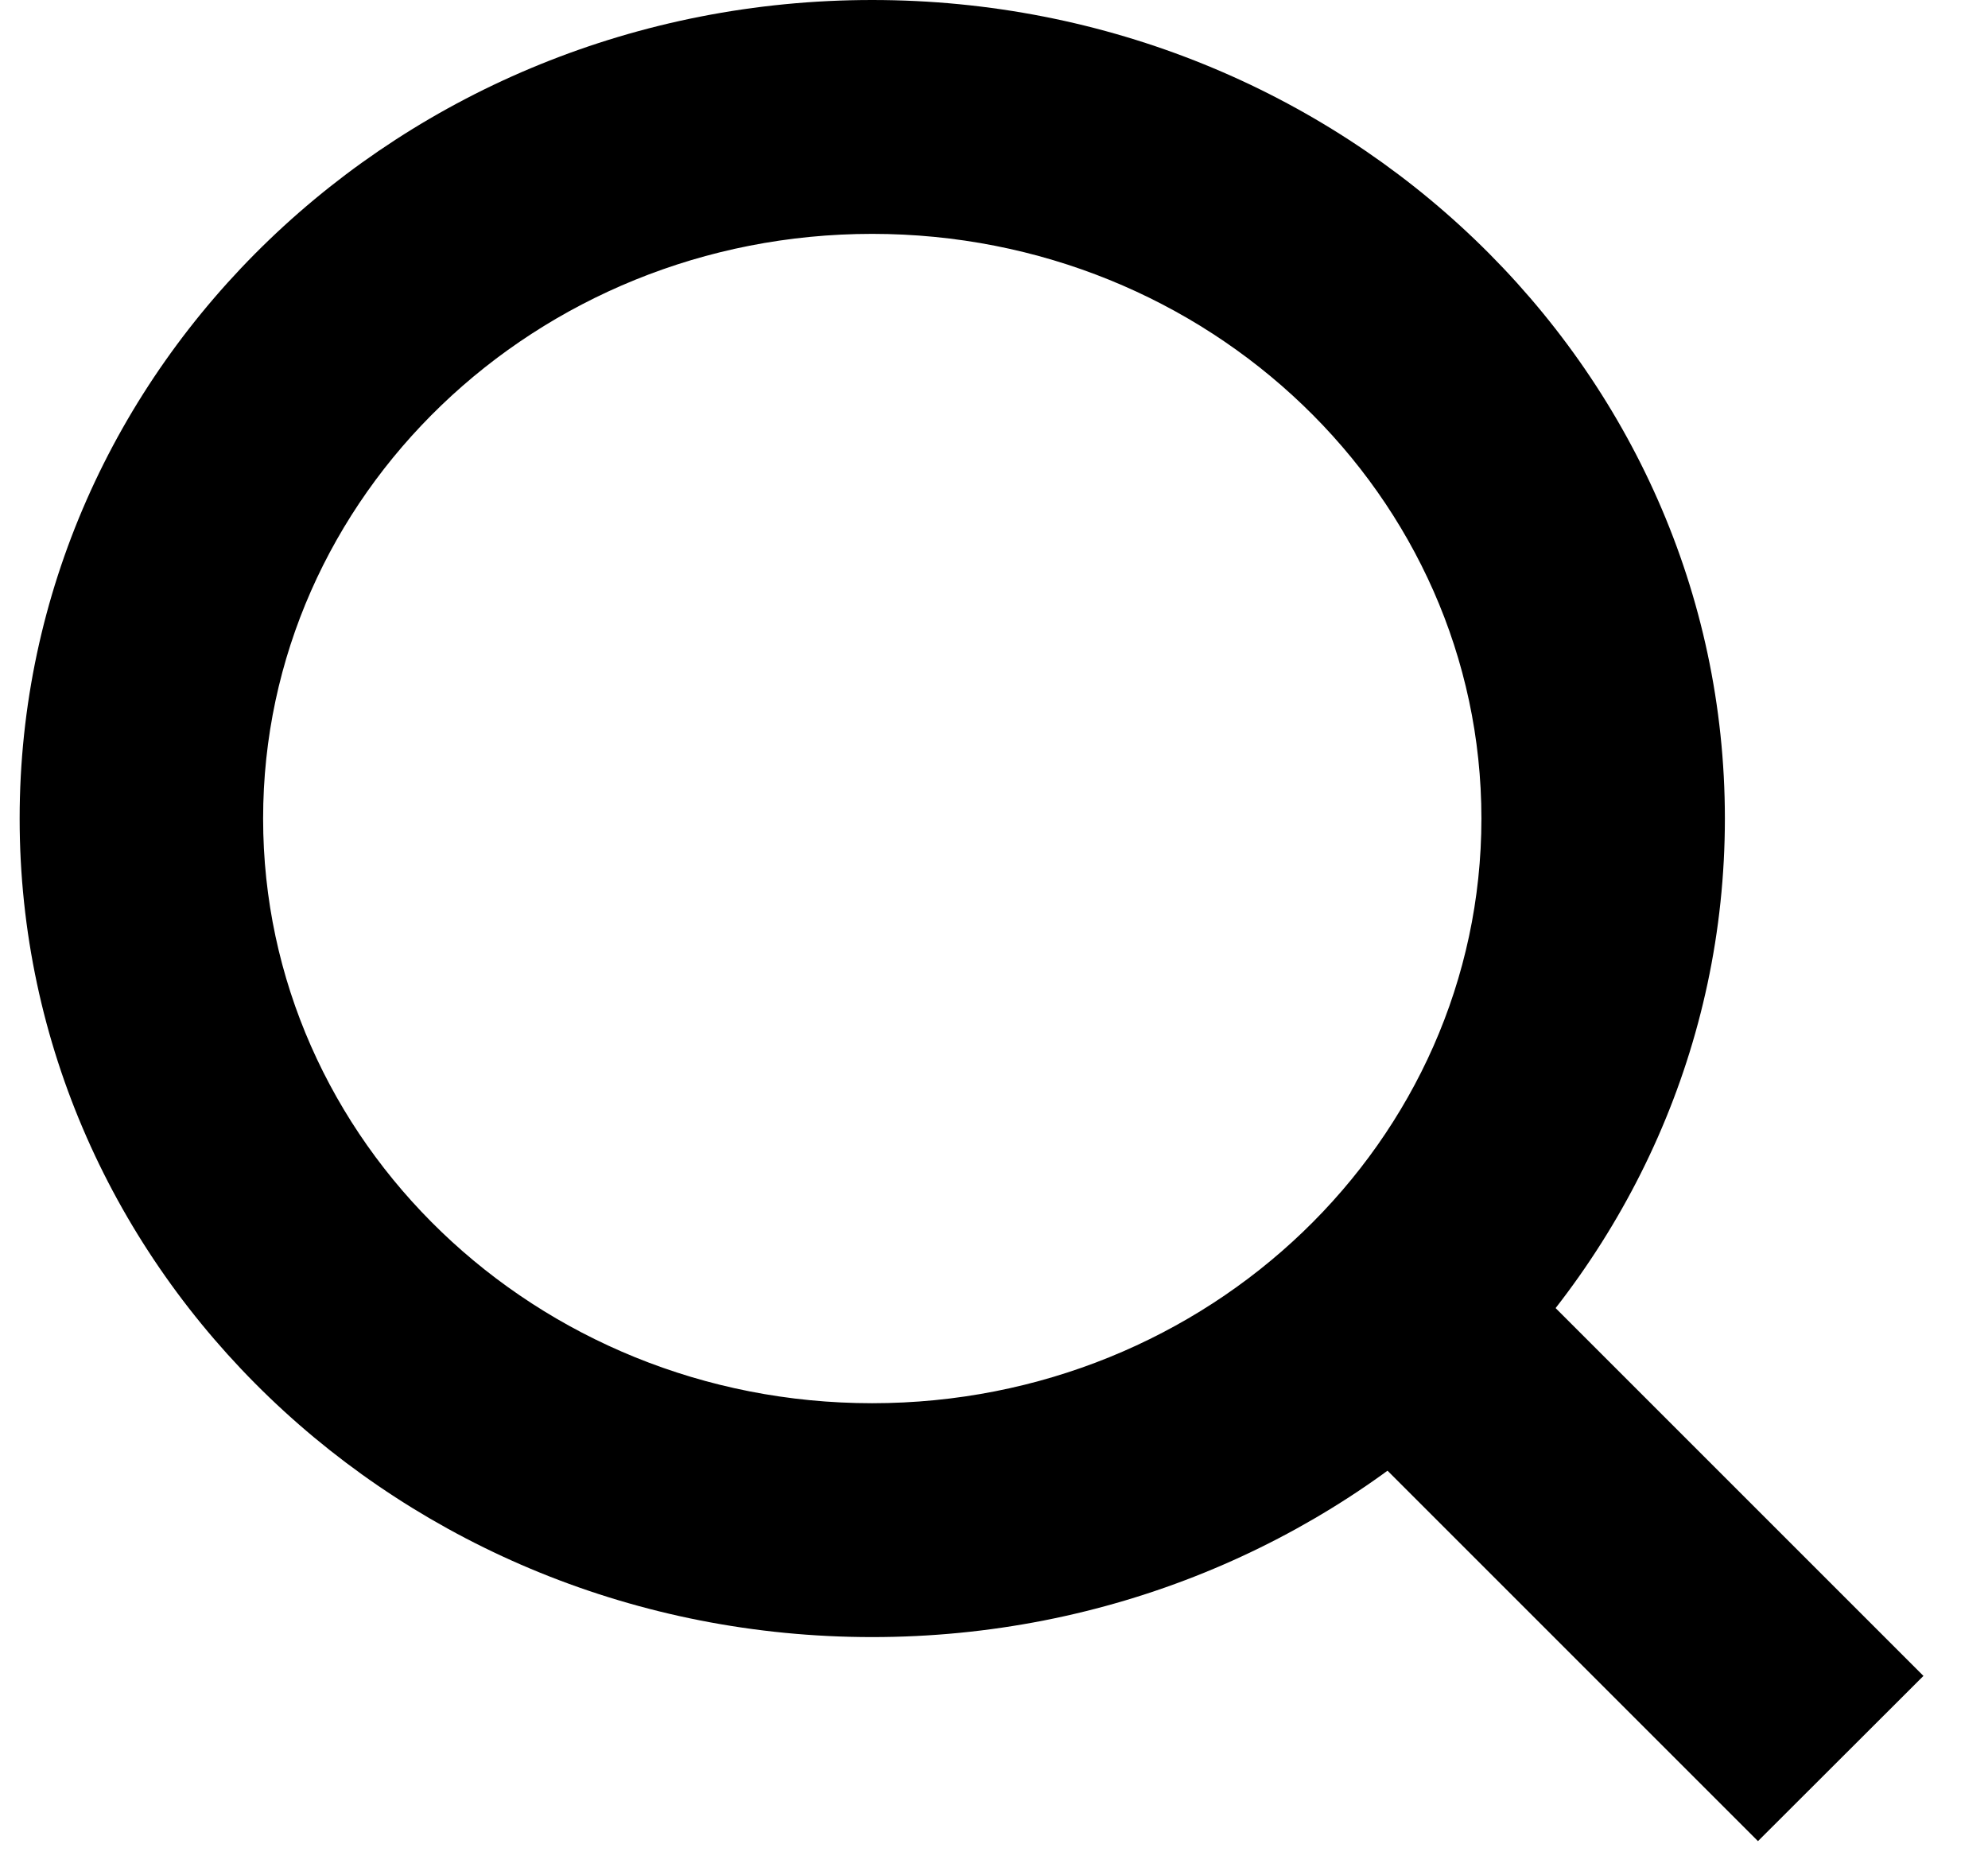
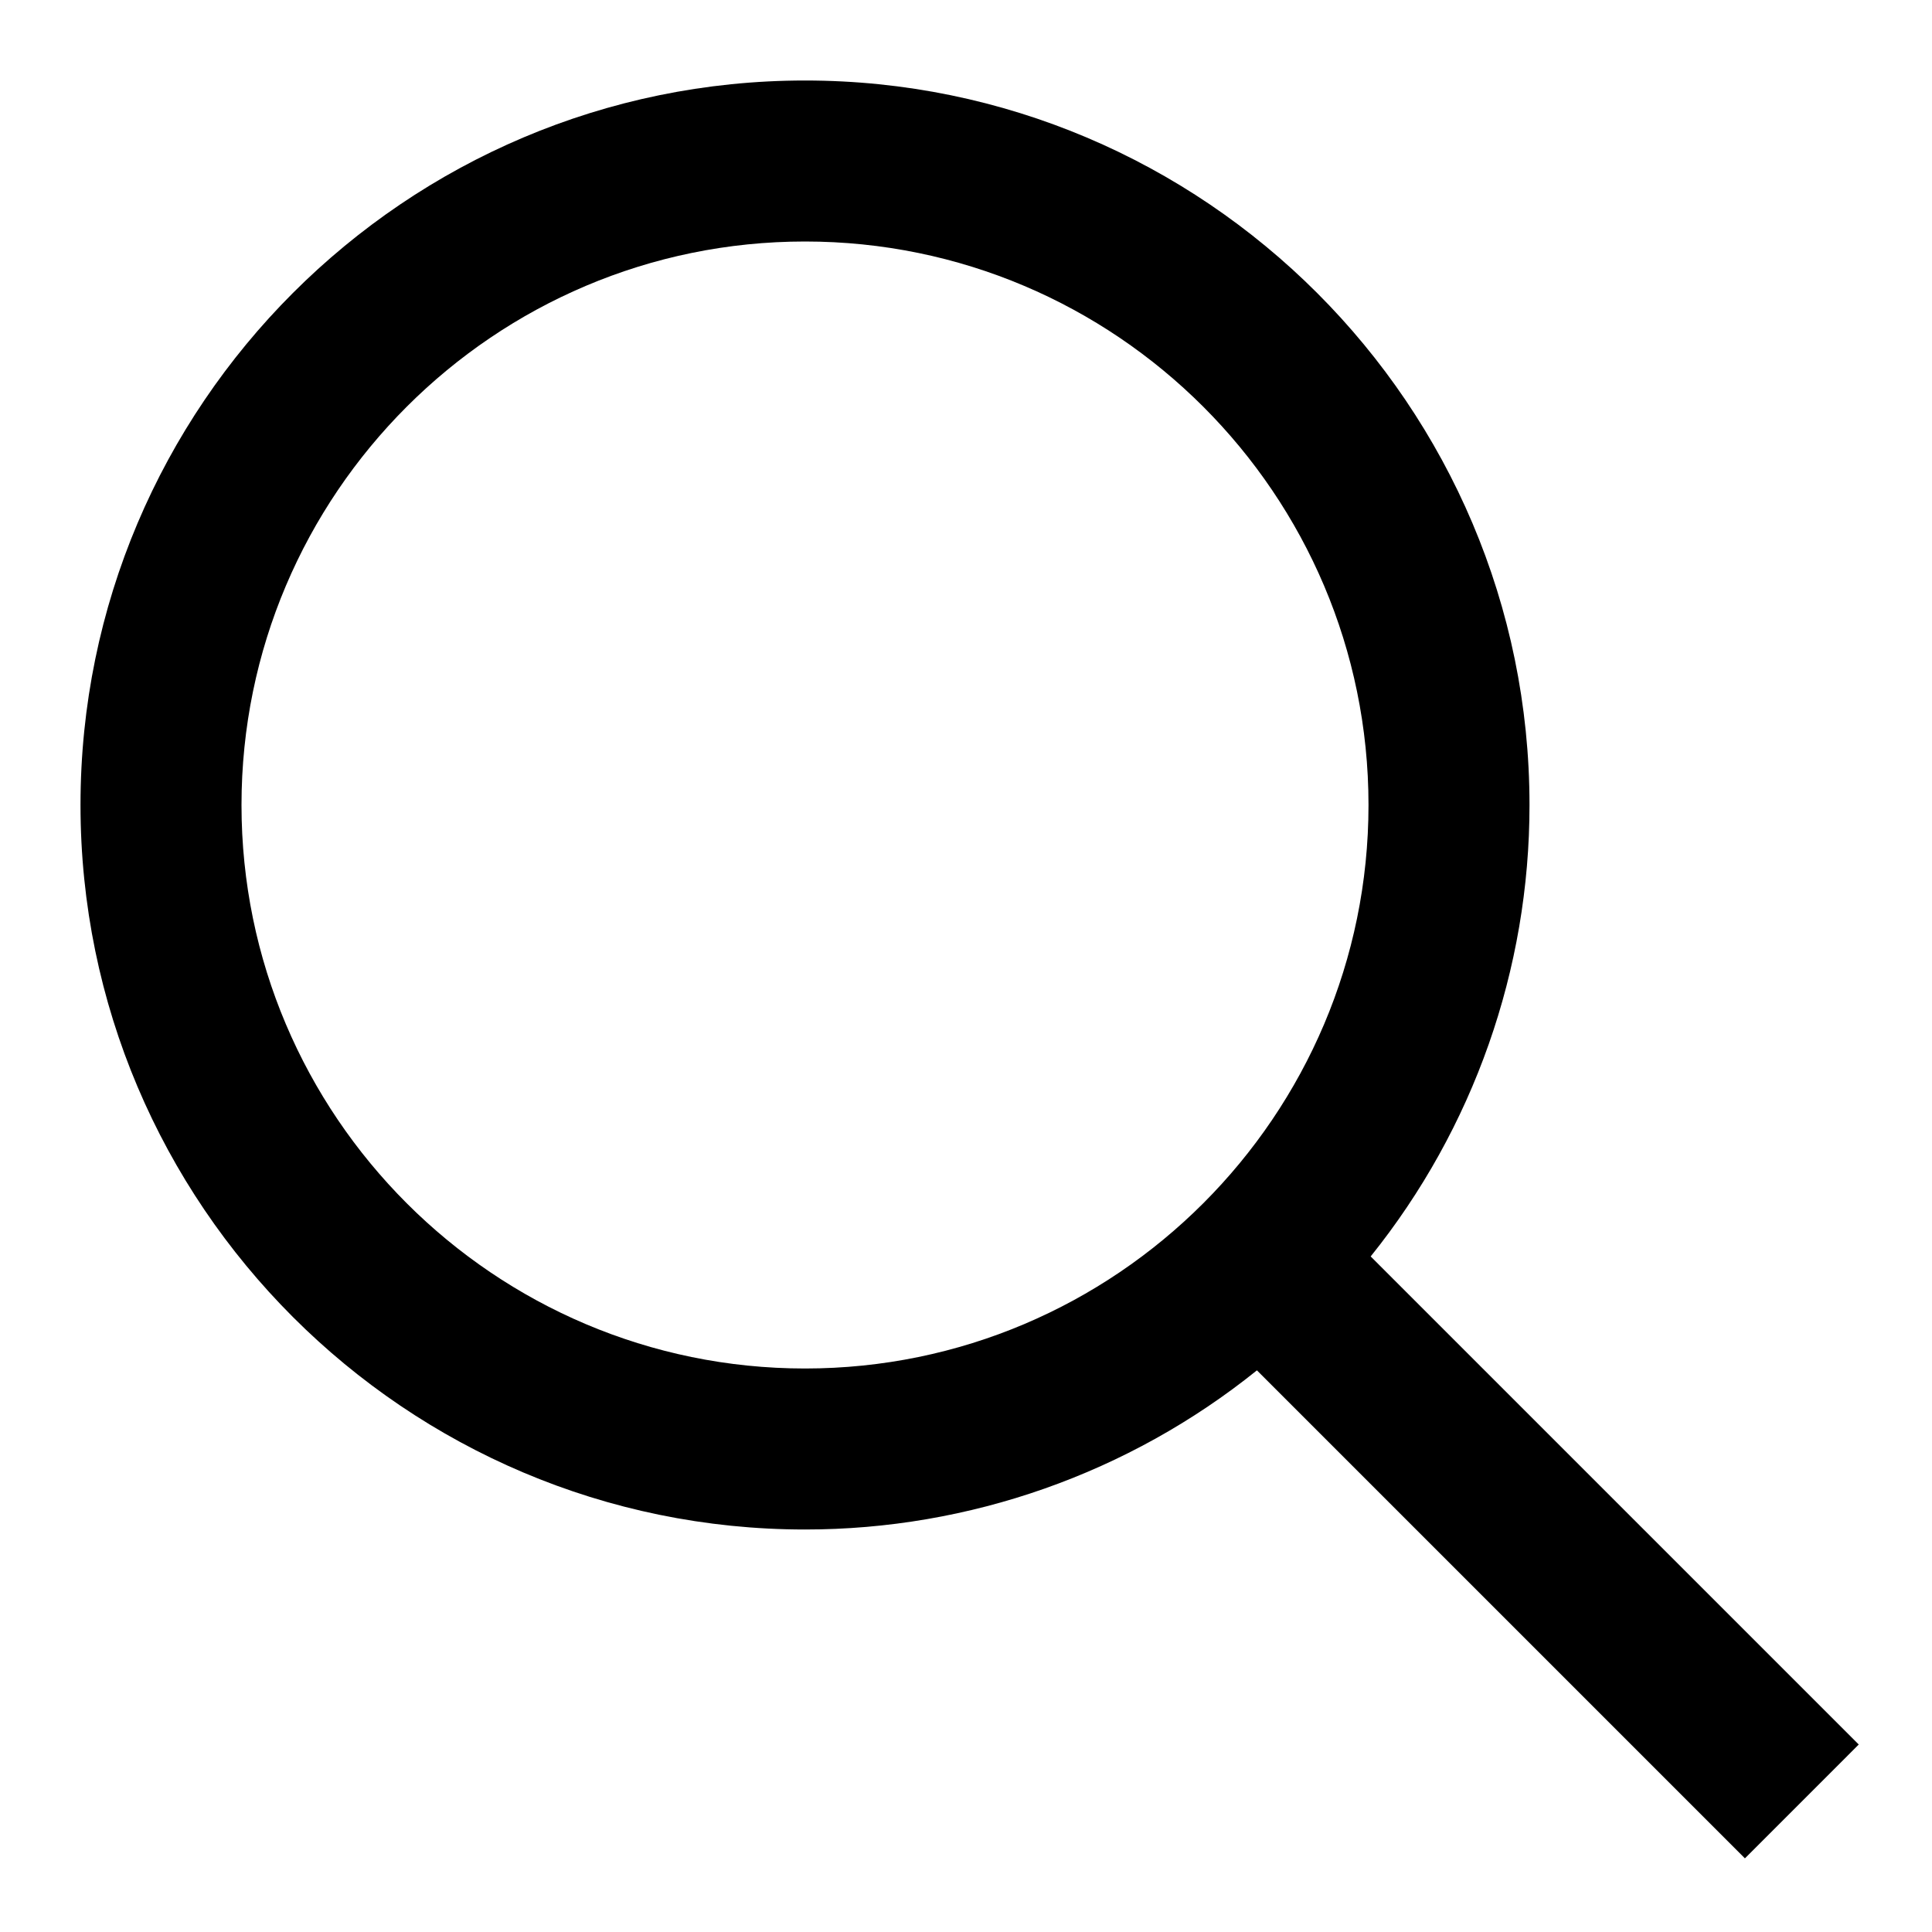
- <svg xmlns="http://www.w3.org/2000/svg" width="17" height="16" viewBox="0 0 17 16">
-   <path d="M7.458 14C3.43 14 .168 10.866.168 7s3.262-7 7.29-7c4.027 0 7.292 3.134 7.292 7s-3.265 7-7.292 7zm0-2c2.877 0 5.21-2.24 5.21-5s-2.333-5-5.21-5C4.582 2 2.25 4.24 2.25 7s2.332 5 5.208 5z" />
-   <path d="M12.028 9.912l4.42 4.42-1.415 1.413-4.42-4.42z" />
+ <svg xmlns="http://www.w3.org/2000/svg" width="24" height="24" viewBox="0 0 24 24">
+   <path d="M3 10c0-3.86 3.14-7 7-7s7 3.14 7 7-3.14 7-7 7-7-3.14-7-7zm20.09 11.671l-6.063-6.063A8.944 8.944 0 0 0 19 10c0-4.963-4.037-9-9-9-4.962 0-9 4.037-9 9s4.038 9 9 9a8.952 8.952 0 0 0 5.614-1.977l6.062 6.062 1.414-1.414z" />
</svg>
